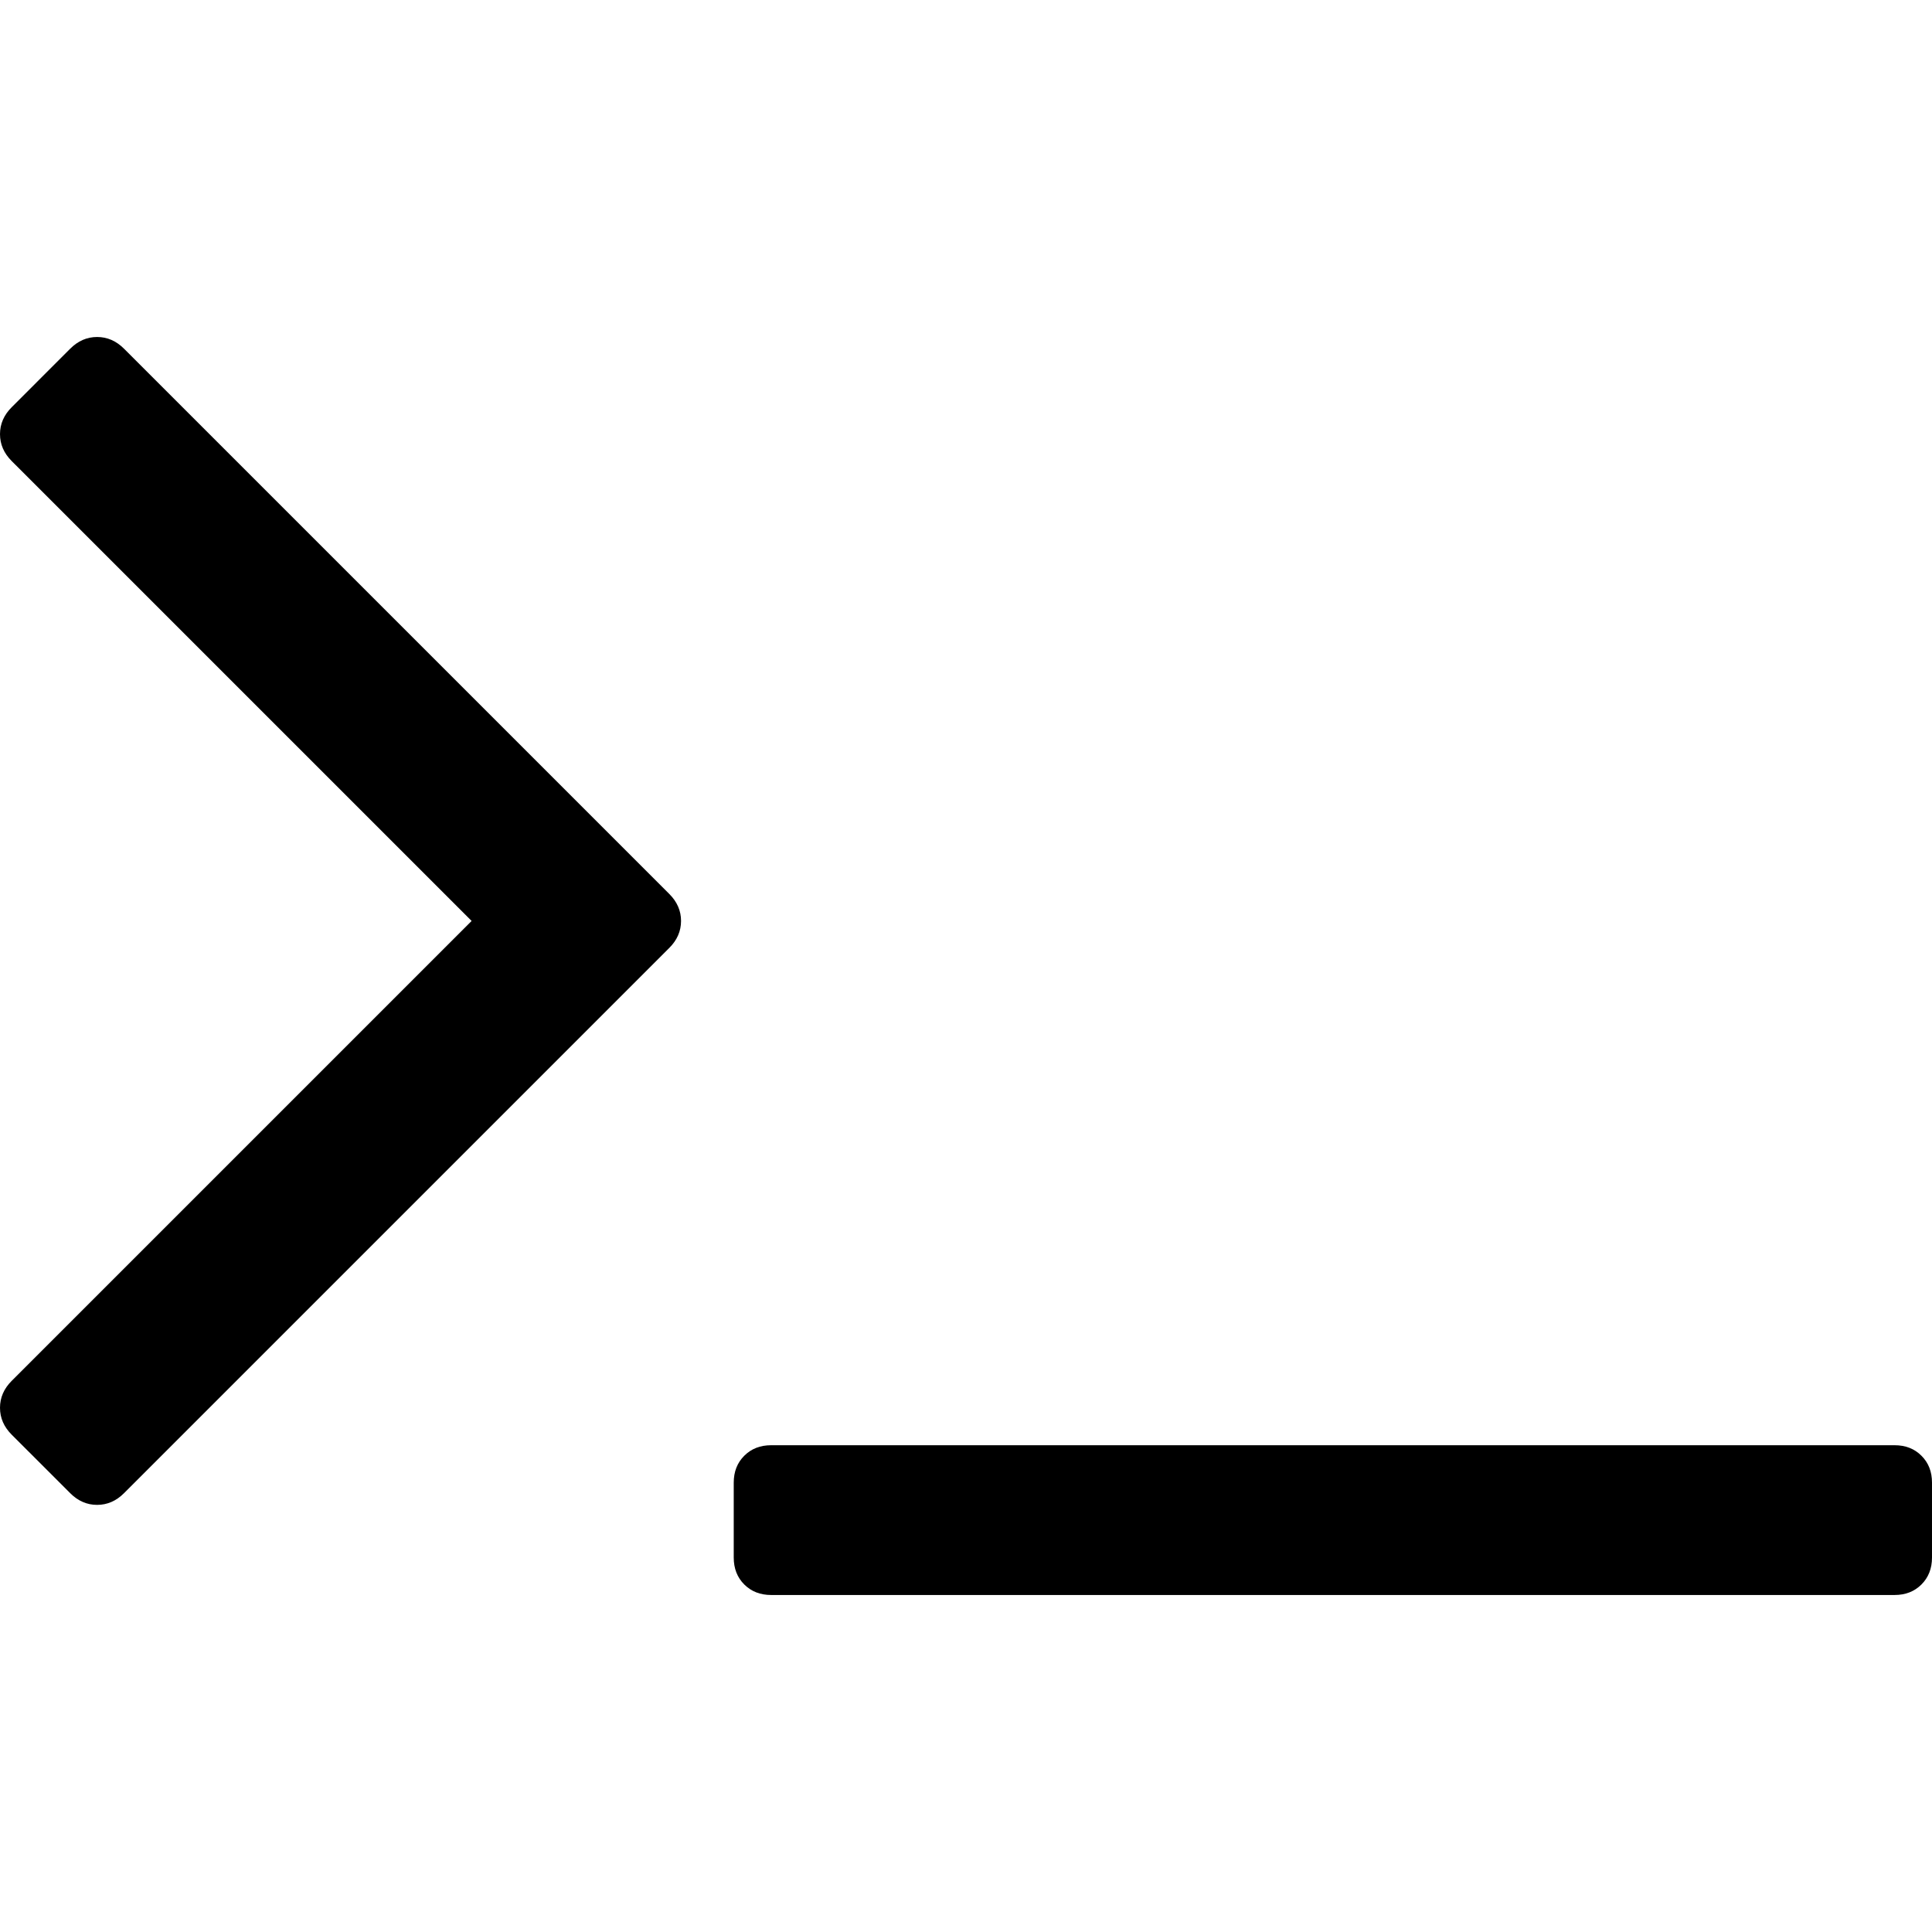
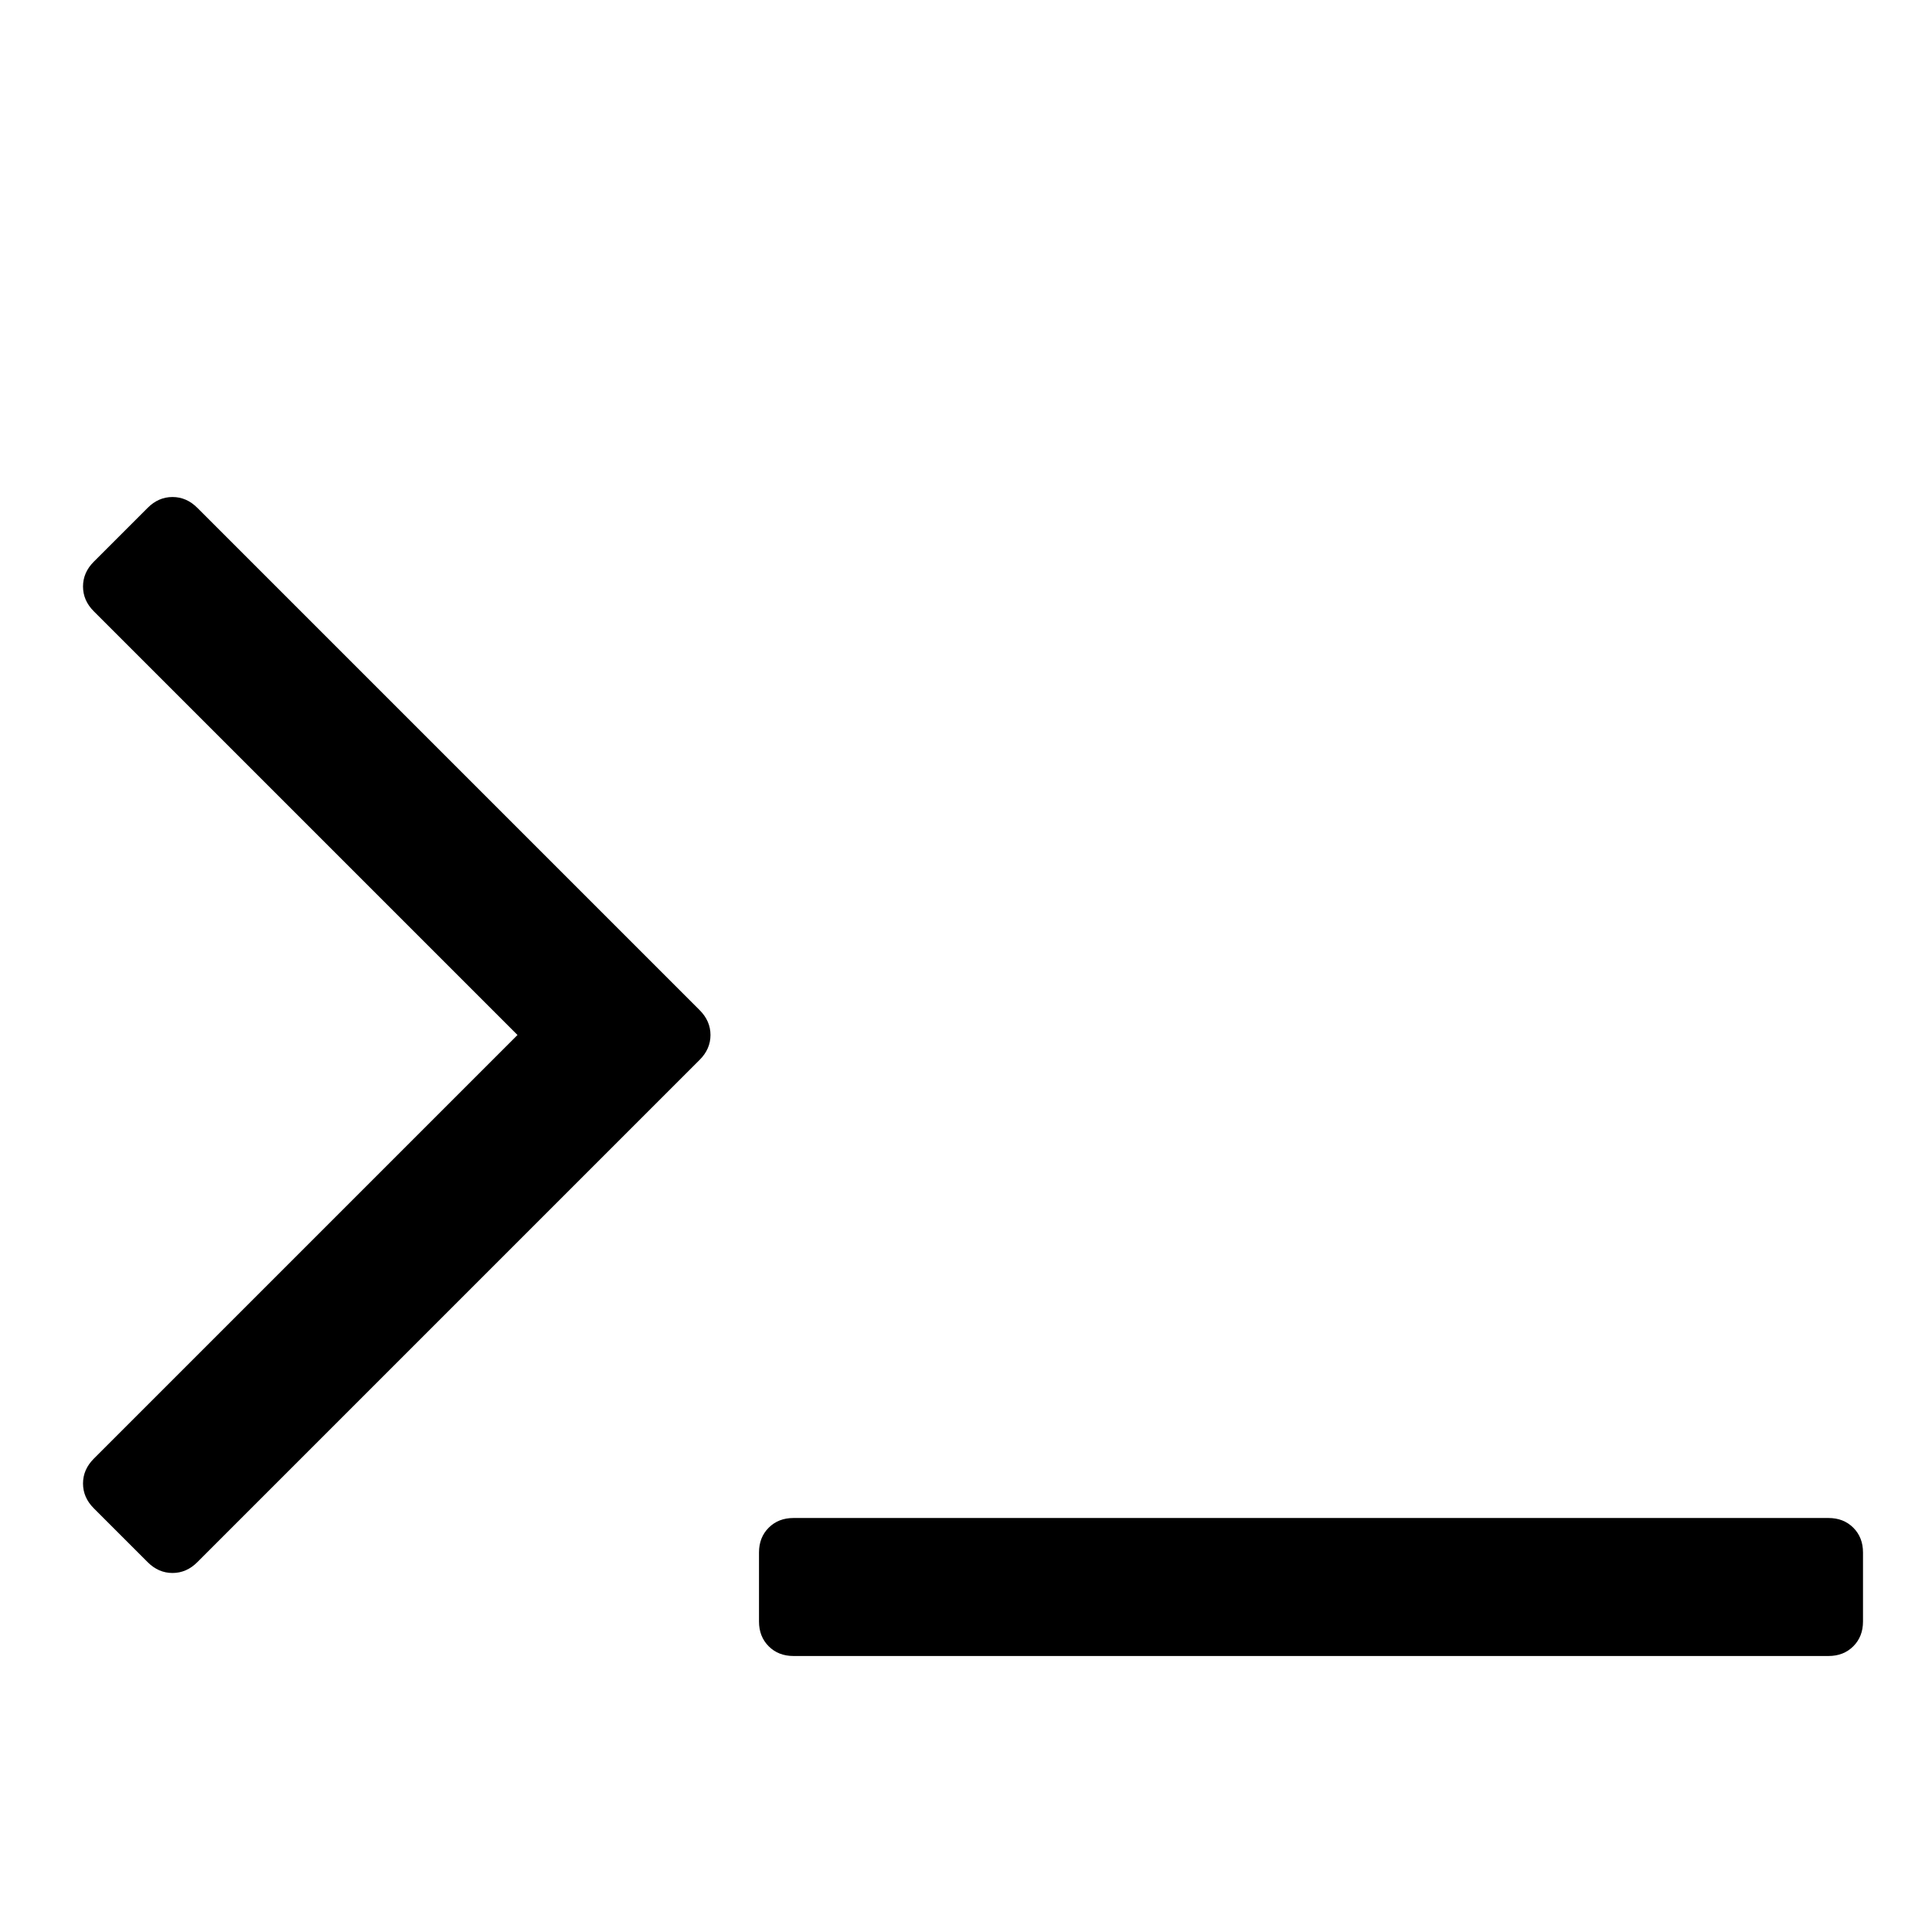
- <svg xmlns="http://www.w3.org/2000/svg" version="1.1" id="Capa_1" x="0px" y="0px" width="471.362px" height="471.362px" viewBox="0 0 471.362 471.362" style="enable-background:new 0 0 471.362 471.362;" xml:space="preserve">
-   <g>
-     <g>
-       <path d="M468.794,355.171c-1.707-1.718-3.897-2.57-6.563-2.57H188.145c-2.664,0-4.854,0.853-6.567,2.57    c-1.711,1.711-2.565,3.897-2.565,6.563v18.274c0,2.662,0.854,4.853,2.565,6.563c1.713,1.712,3.903,2.57,6.567,2.57h274.086    c2.666,0,4.856-0.858,6.563-2.57c1.711-1.711,2.567-3.901,2.567-6.563v-18.274C471.365,359.068,470.513,356.882,468.794,355.171z" />
-       <path d="M30.259,85.075c-1.903-1.903-4.093-2.856-6.567-2.856s-4.661,0.953-6.563,2.856L2.852,99.353    C0.95,101.255,0,103.442,0,105.918c0,2.478,0.95,4.664,2.852,6.567L115.06,224.69L2.852,336.896C0.95,338.799,0,340.989,0,343.46    c0,2.478,0.95,4.665,2.852,6.567l14.276,14.273c1.903,1.906,4.089,2.854,6.563,2.854s4.665-0.951,6.567-2.854l133.048-133.045    c1.903-1.902,2.853-4.096,2.853-6.57c0-2.473-0.95-4.663-2.853-6.565L30.259,85.075z" />
-     </g>
-   </g>
-   <g>
- </g>
-   <g>
- </g>
-   <g>
- </g>
-   <g>
- </g>
-   <g>
- </g>
-   <g>
- </g>
-   <g>
- </g>
-   <g>
- </g>
-   <g>
- </g>
-   <g>
- </g>
-   <g>
- </g>
-   <g>
- </g>
-   <g>
- </g>
-   <g>
- </g>
-   <g>
- </g>
+ <svg xmlns="http://www.w3.org/2000/svg" width="1792" height="1792" viewBox="0 0 1792 1792">
+   <path d="M649 983l-466 466q-10 10-23 10t-23-10l-50-50q-10-10-10-23t10-23l393-393-393-393q-10-10-10-23t10-23l50-50q10-10 23-10t23 10l466 466q10 10 10 23t-10 23zm1079 457v64q0 14-9 23t-23 9h-960q-14 0-23-9t-9-23v-64q0-14 9-23t23-9h960q14 0 23 9t9 23z" />
</svg>
